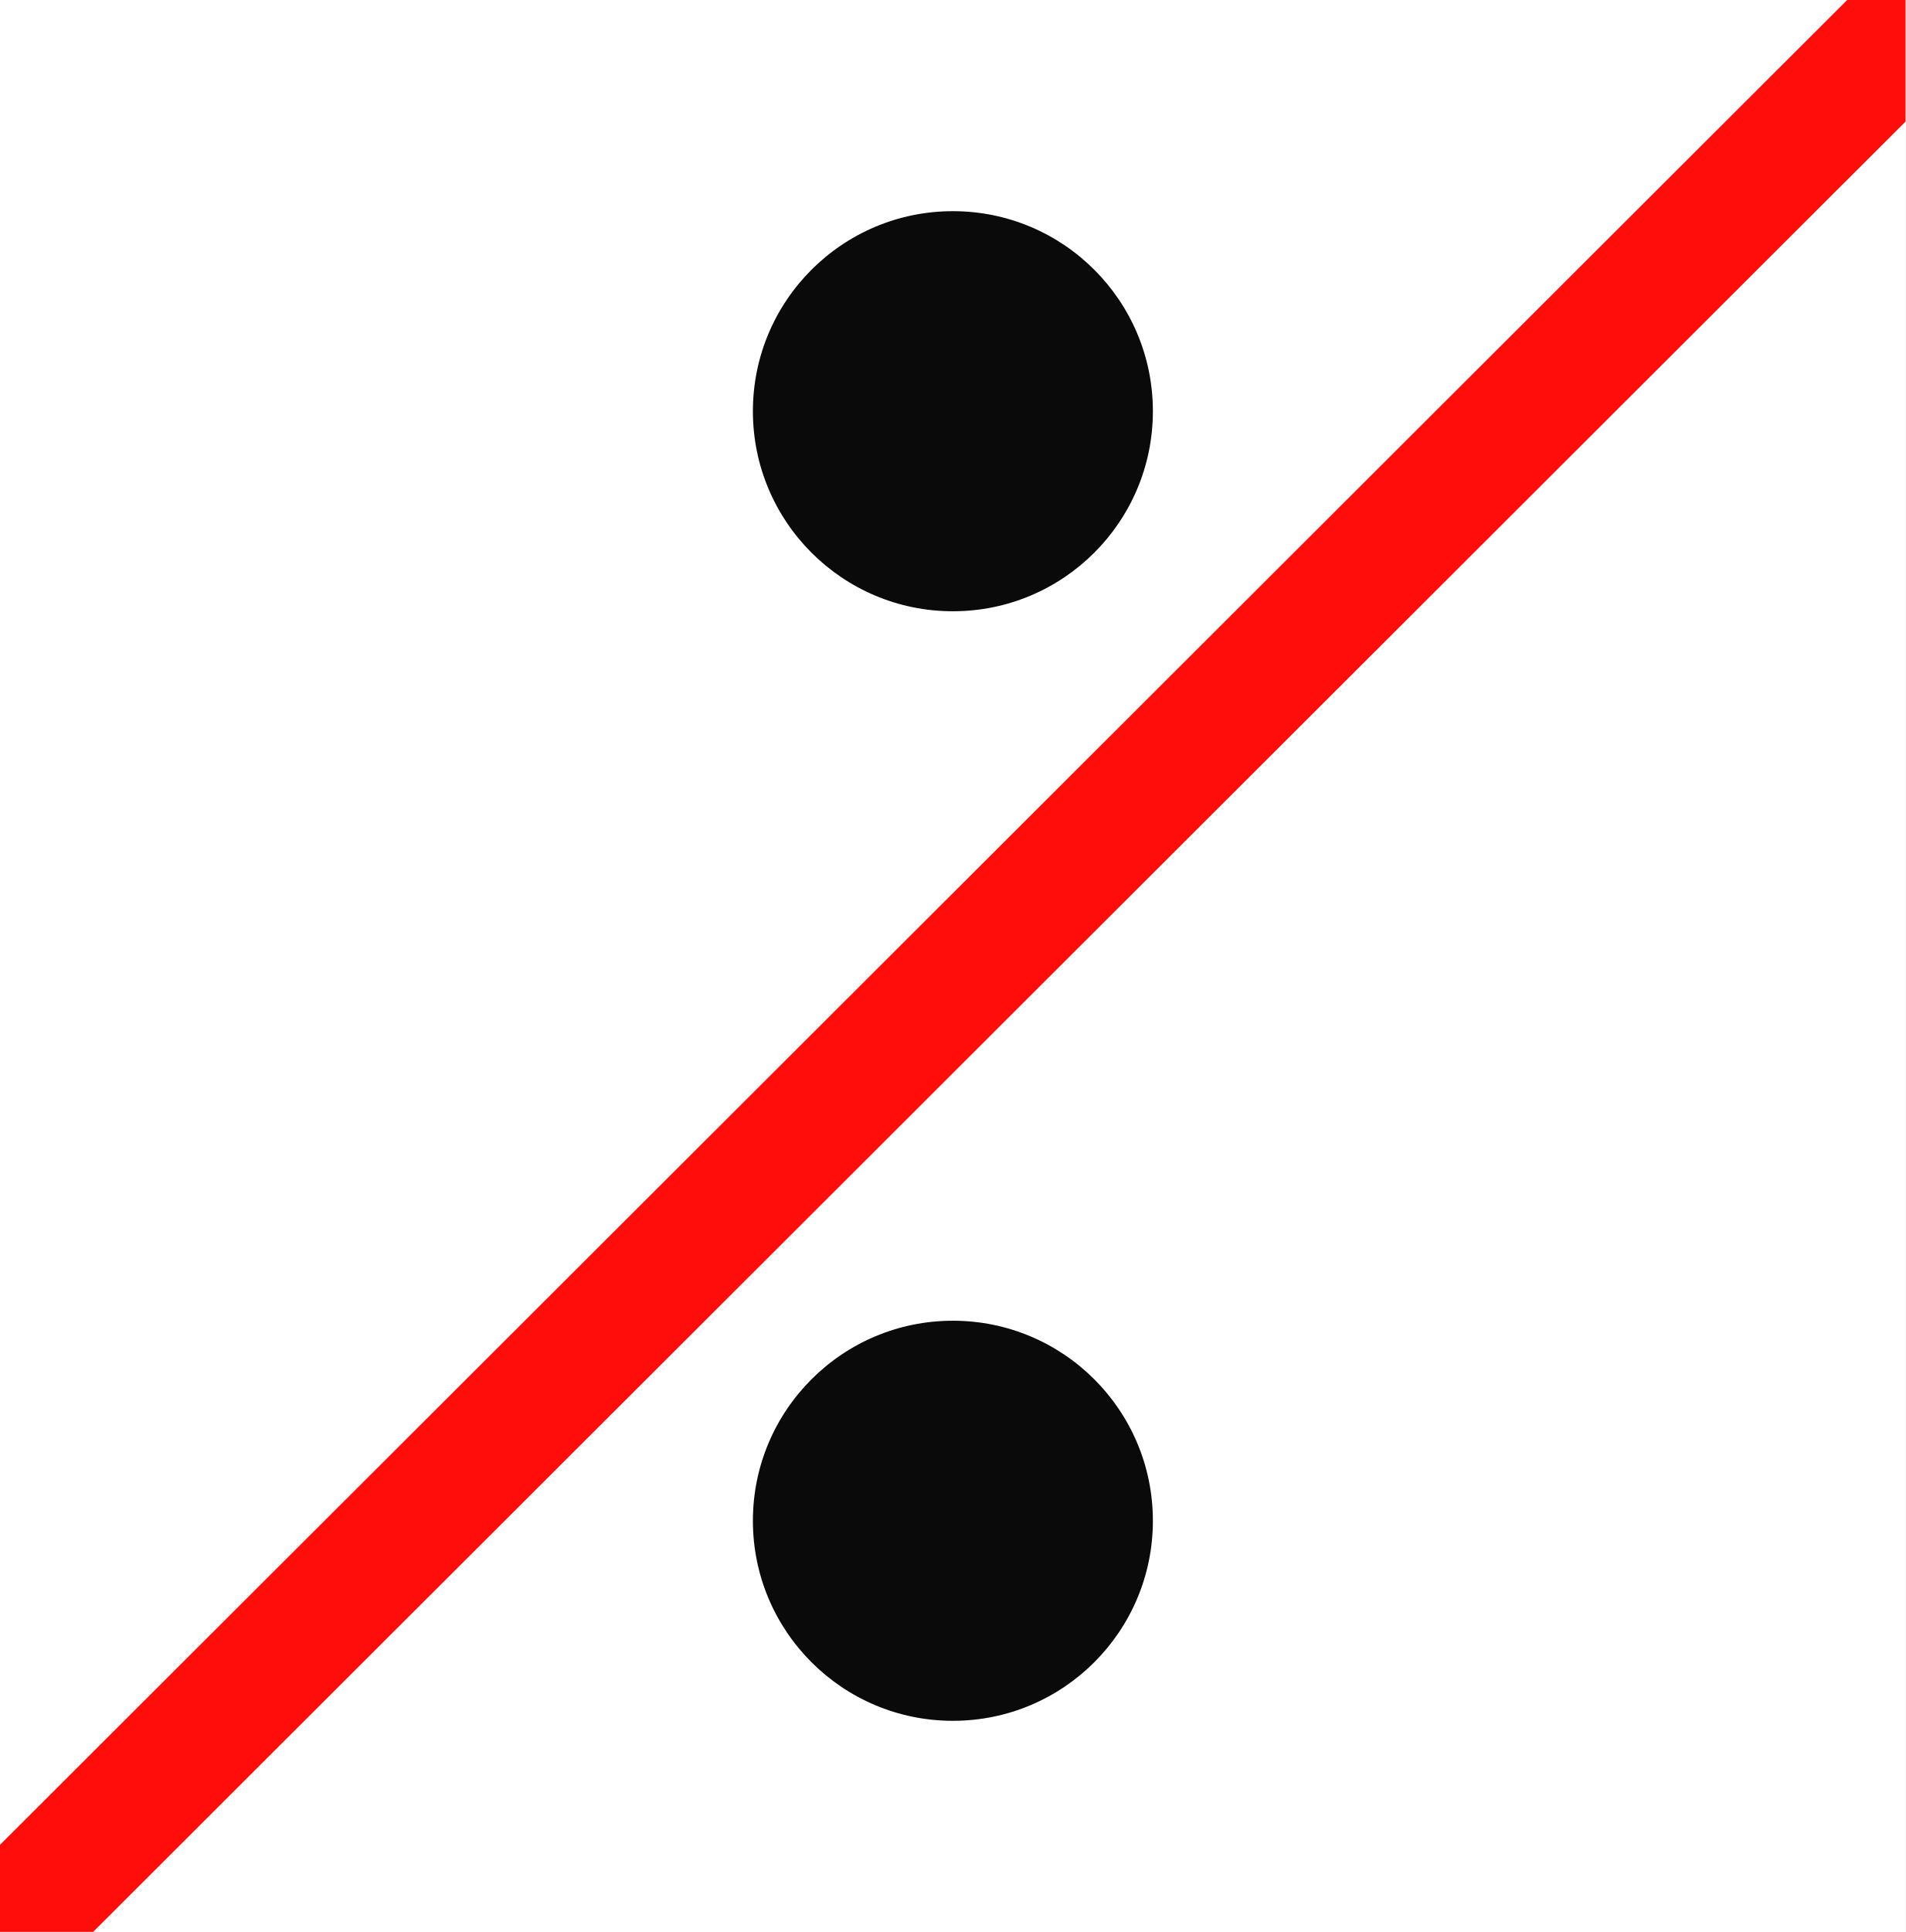
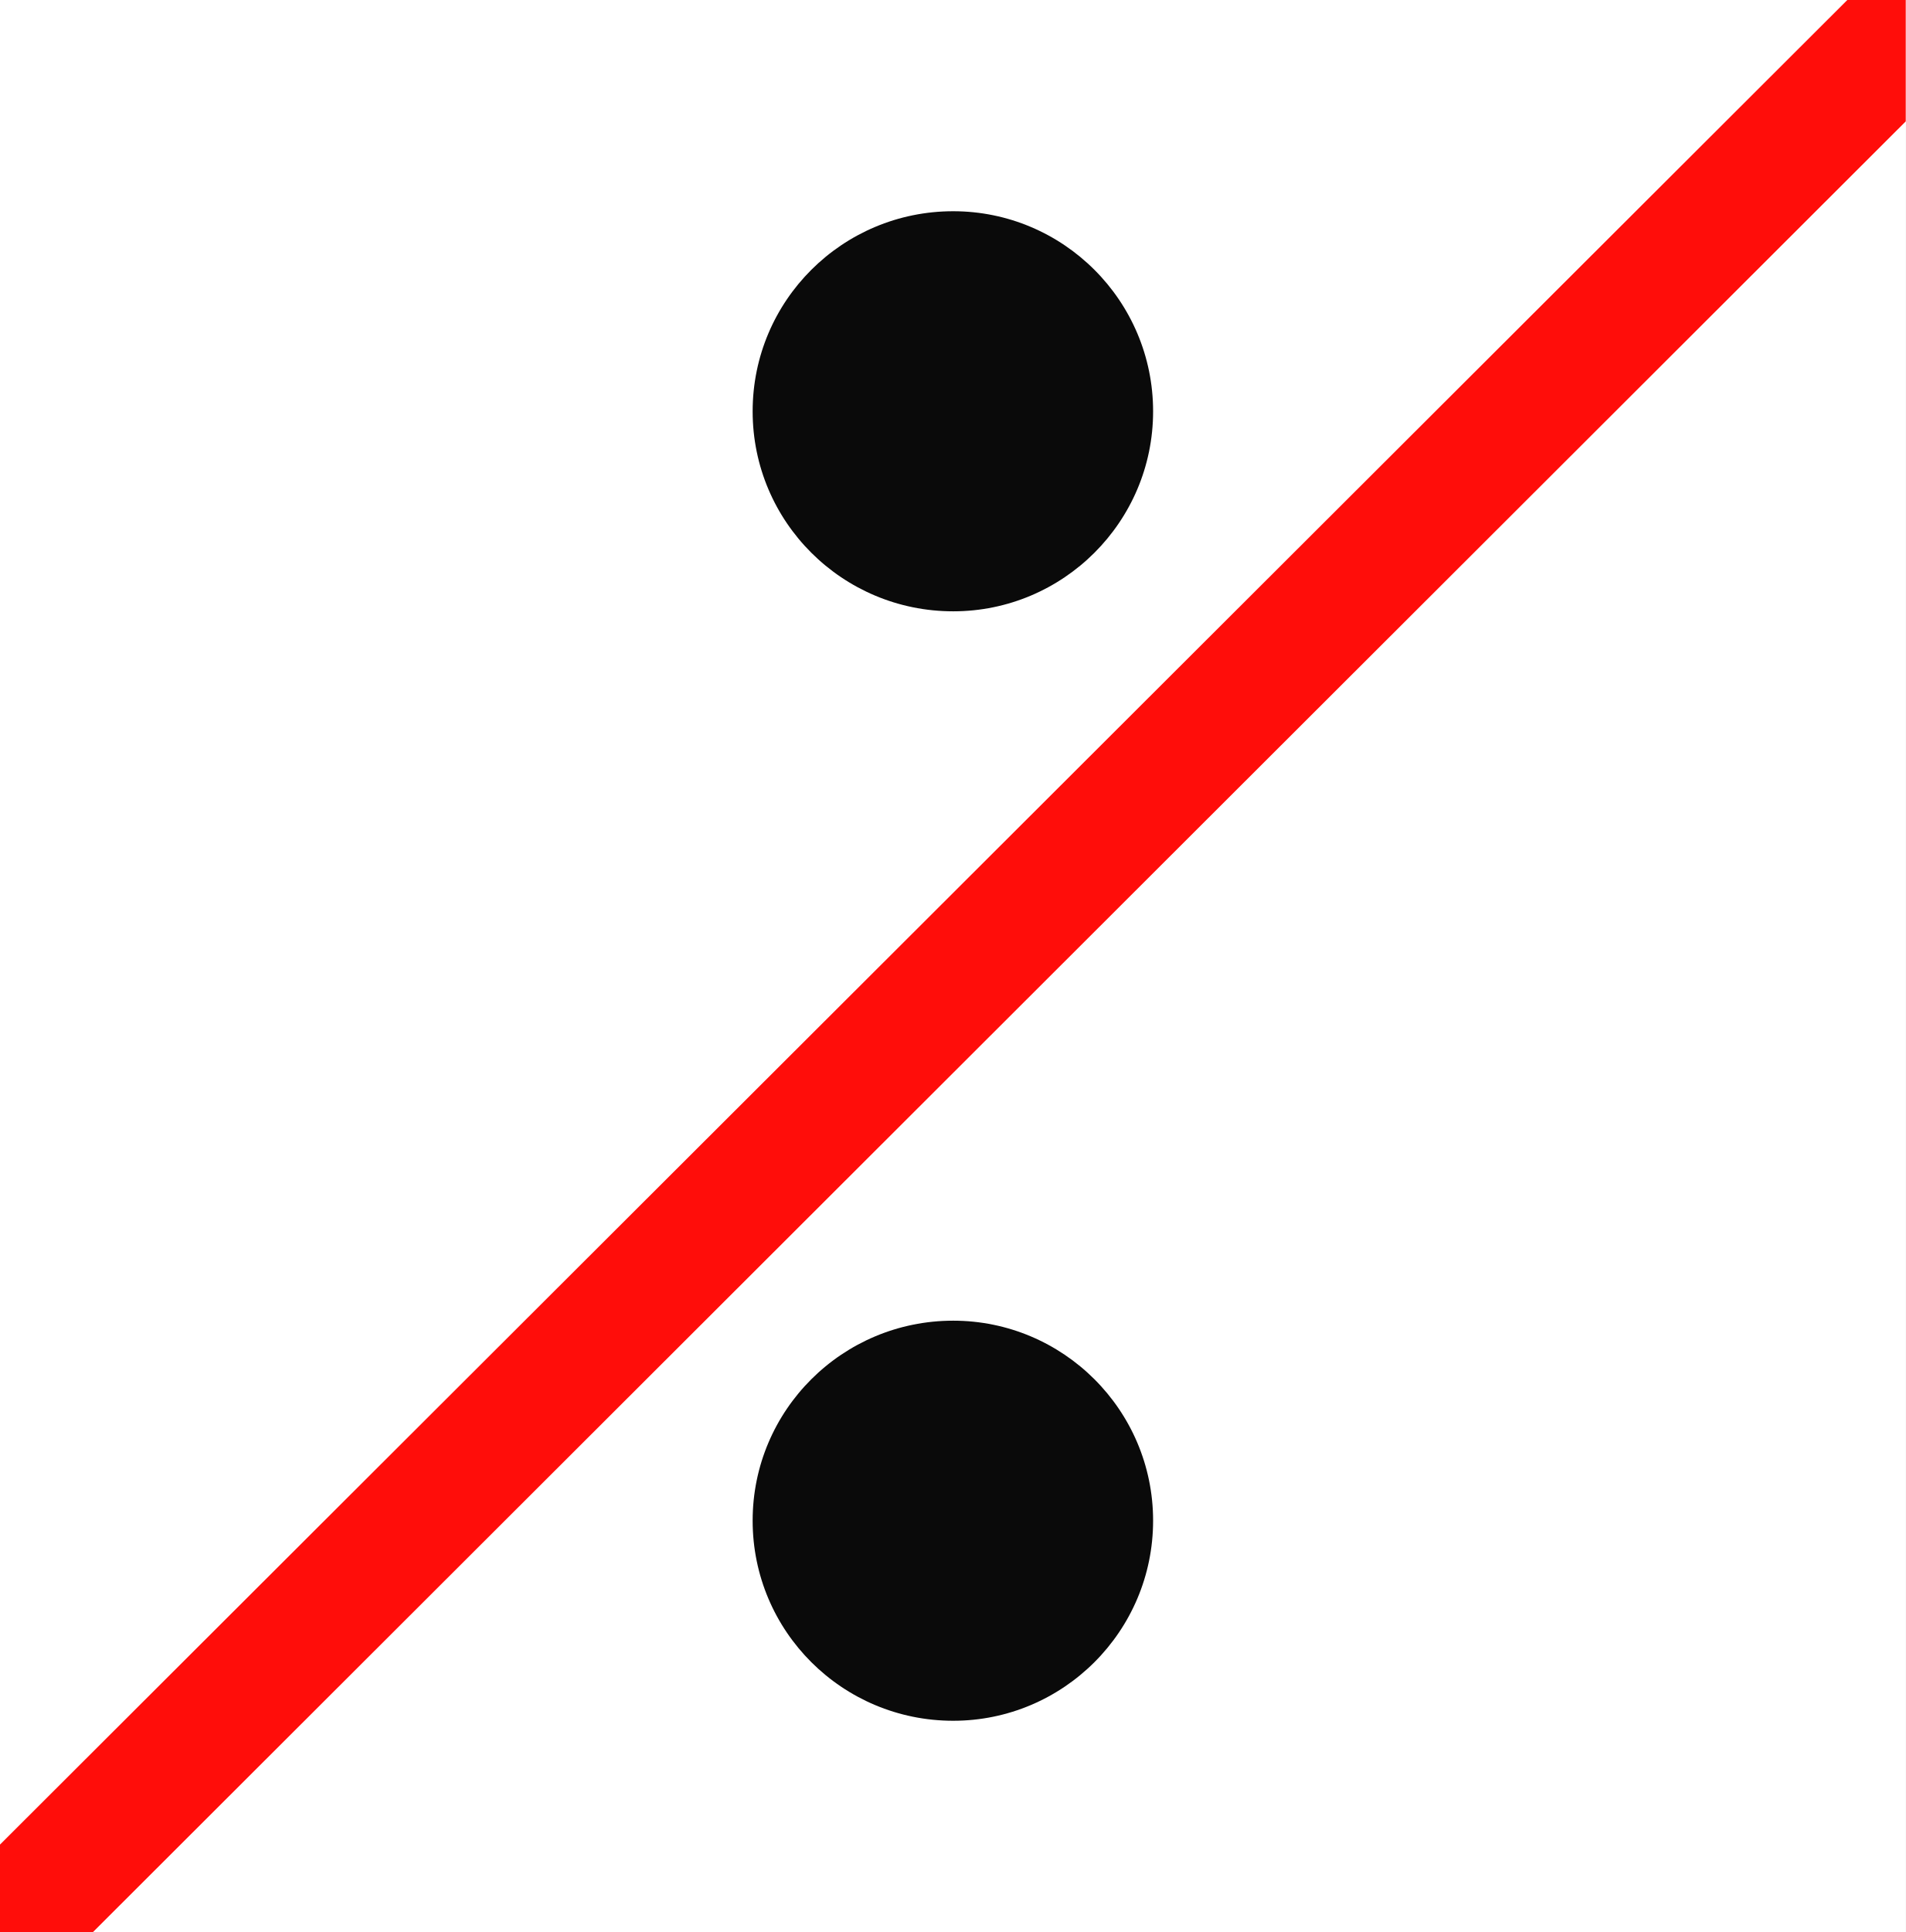
- <svg xmlns="http://www.w3.org/2000/svg" width="14.036" height="14.226" viewBox="0 0 14.036 14.226" id="svg2" version="1.1">
-   <defs id="defs4" />
-   <g id="layer1" transform="translate(15.71429,-1037.422)">
-     <rect style="opacity:1;fill:#ffffff;fill-opacity:1;stroke:none;stroke-width:2;stroke-linecap:round;stroke-linejoin:round;stroke-miterlimit:4;stroke-dasharray:none;stroke-opacity:1" id="rect4136" width="14.036" height="14.226" x="-15.714" y="1037.422" />
-     <path style="opacity:0.96;fill:#ff0300;fill-opacity:1;stroke:none;stroke-width:1;stroke-linecap:round;stroke-linejoin:round;stroke-miterlimit:4;stroke-dasharray:none;stroke-dashoffset:0;stroke-opacity:1" d="M 13.605 0 L 0 13.584 L 0 14.225 L 0.686 14.225 L 14.035 0.895 L 14.035 0 L 13.605 0 z " transform="translate(-15.71429,1037.422)" id="rect4338" />
-     <circle style="opacity:0.96;fill:#000000;fill-opacity:1;stroke:none;stroke-width:1;stroke-linecap:round;stroke-linejoin:round;stroke-miterlimit:4;stroke-dasharray:none;stroke-dashoffset:0;stroke-opacity:1" id="path4243" cx="-8.696" cy="1048.62" r="1.473" />
-     <circle r="1.473" cy="1040.45" cx="-8.696" id="circle4245" style="opacity:0.96;fill:#000000;fill-opacity:1;stroke:none;stroke-width:1;stroke-linecap:round;stroke-linejoin:round;stroke-miterlimit:4;stroke-dasharray:none;stroke-dashoffset:0;stroke-opacity:1" />
+ <svg xmlns="http://www.w3.org/2000/svg" xmlns:xlink="http://www.w3.org/1999/xlink" width="11.84" height="12" viewBox="0 0 11.84 12">
+   <defs>
+     <filter id="filter-remove-color" x="0%" y="0%" width="100%" height="100%">
+       <feColorMatrix color-interpolation-filters="sRGB" values="0 0 0 0 1 0 0 0 0 1 0 0 0 0 1 0 0 0 1 0" />
+     </filter>
+     <mask id="mask-0">
+       <g filter="url(#filter-remove-color)">
+         <rect x="-1.184" y="-1.2" width="14.208" height="14.4" fill="rgb(0%, 0%, 0%)" fill-opacity="0.96" />
+       </g>
+     </mask>
+     <clipPath id="clip-0">
+       <rect x="0" y="0" width="12" height="12" />
+     </clipPath>
+     <g id="source-5" clip-path="url(#clip-0)">
+       <path fill-rule="nonzero" fill="rgb(100%, 1.176%, 0%)" fill-opacity="1" d="M 11.477 0 L 0 11.457 L 0 12 L 0.578 12 L 11.84 0.754 L 11.84 0 Z M 11.477 0 " />
+     </g>
+     <mask id="mask-1">
+       <g filter="url(#filter-remove-color)">
+         <rect x="-1.184" y="-1.2" width="14.208" height="14.4" fill="rgb(0%, 0%, 0%)" fill-opacity="0.96" />
+       </g>
+     </mask>
+     <clipPath id="clip-1">
+       <rect x="0" y="0" width="12" height="12" />
+     </clipPath>
+     <g id="source-8" clip-path="url(#clip-1)">
+       <path fill-rule="nonzero" fill="rgb(0%, 0%, 0%)" fill-opacity="1" d="M 7.164 9.445 C 7.164 10.133 6.605 10.688 5.922 10.688 C 5.234 10.688 4.676 10.133 4.676 9.445 C 4.676 8.758 5.234 8.203 5.922 8.203 C 6.605 8.203 7.164 8.758 7.164 9.445 Z M 7.164 9.445 " />
+     </g>
+     <mask id="mask-2">
+       <g filter="url(#filter-remove-color)">
+         <rect x="-1.184" y="-1.2" width="14.208" height="14.4" fill="rgb(0%, 0%, 0%)" fill-opacity="0.96" />
+       </g>
+     </mask>
+     <clipPath id="clip-2">
+       <rect x="0" y="0" width="12" height="12" />
+     </clipPath>
+     <g id="source-11" clip-path="url(#clip-2)">
+       <path fill-rule="nonzero" fill="rgb(0%, 0%, 0%)" fill-opacity="1" d="M 7.164 2.555 C 7.164 3.242 6.605 3.797 5.922 3.797 C 5.234 3.797 4.676 3.242 4.676 2.555 C 4.676 1.867 5.234 1.312 5.922 1.312 C 6.605 1.312 7.164 1.867 7.164 2.555 Z M 7.164 2.555 " />
+     </g>
+   </defs>
+   <path fill-rule="nonzero" fill="rgb(100%, 100%, 100%)" fill-opacity="1" d="M 0 0 L 11.84 0 L 11.84 12 L 0 12 Z M 0 0 " />
+   <g mask="url(#mask-0)">
+     <use xlink:href="#source-5" />
+   </g>
+   <g mask="url(#mask-1)">
+     <use xlink:href="#source-8" />
+   </g>
+   <g mask="url(#mask-2)">
+     <use xlink:href="#source-11" />
  </g>
</svg>
